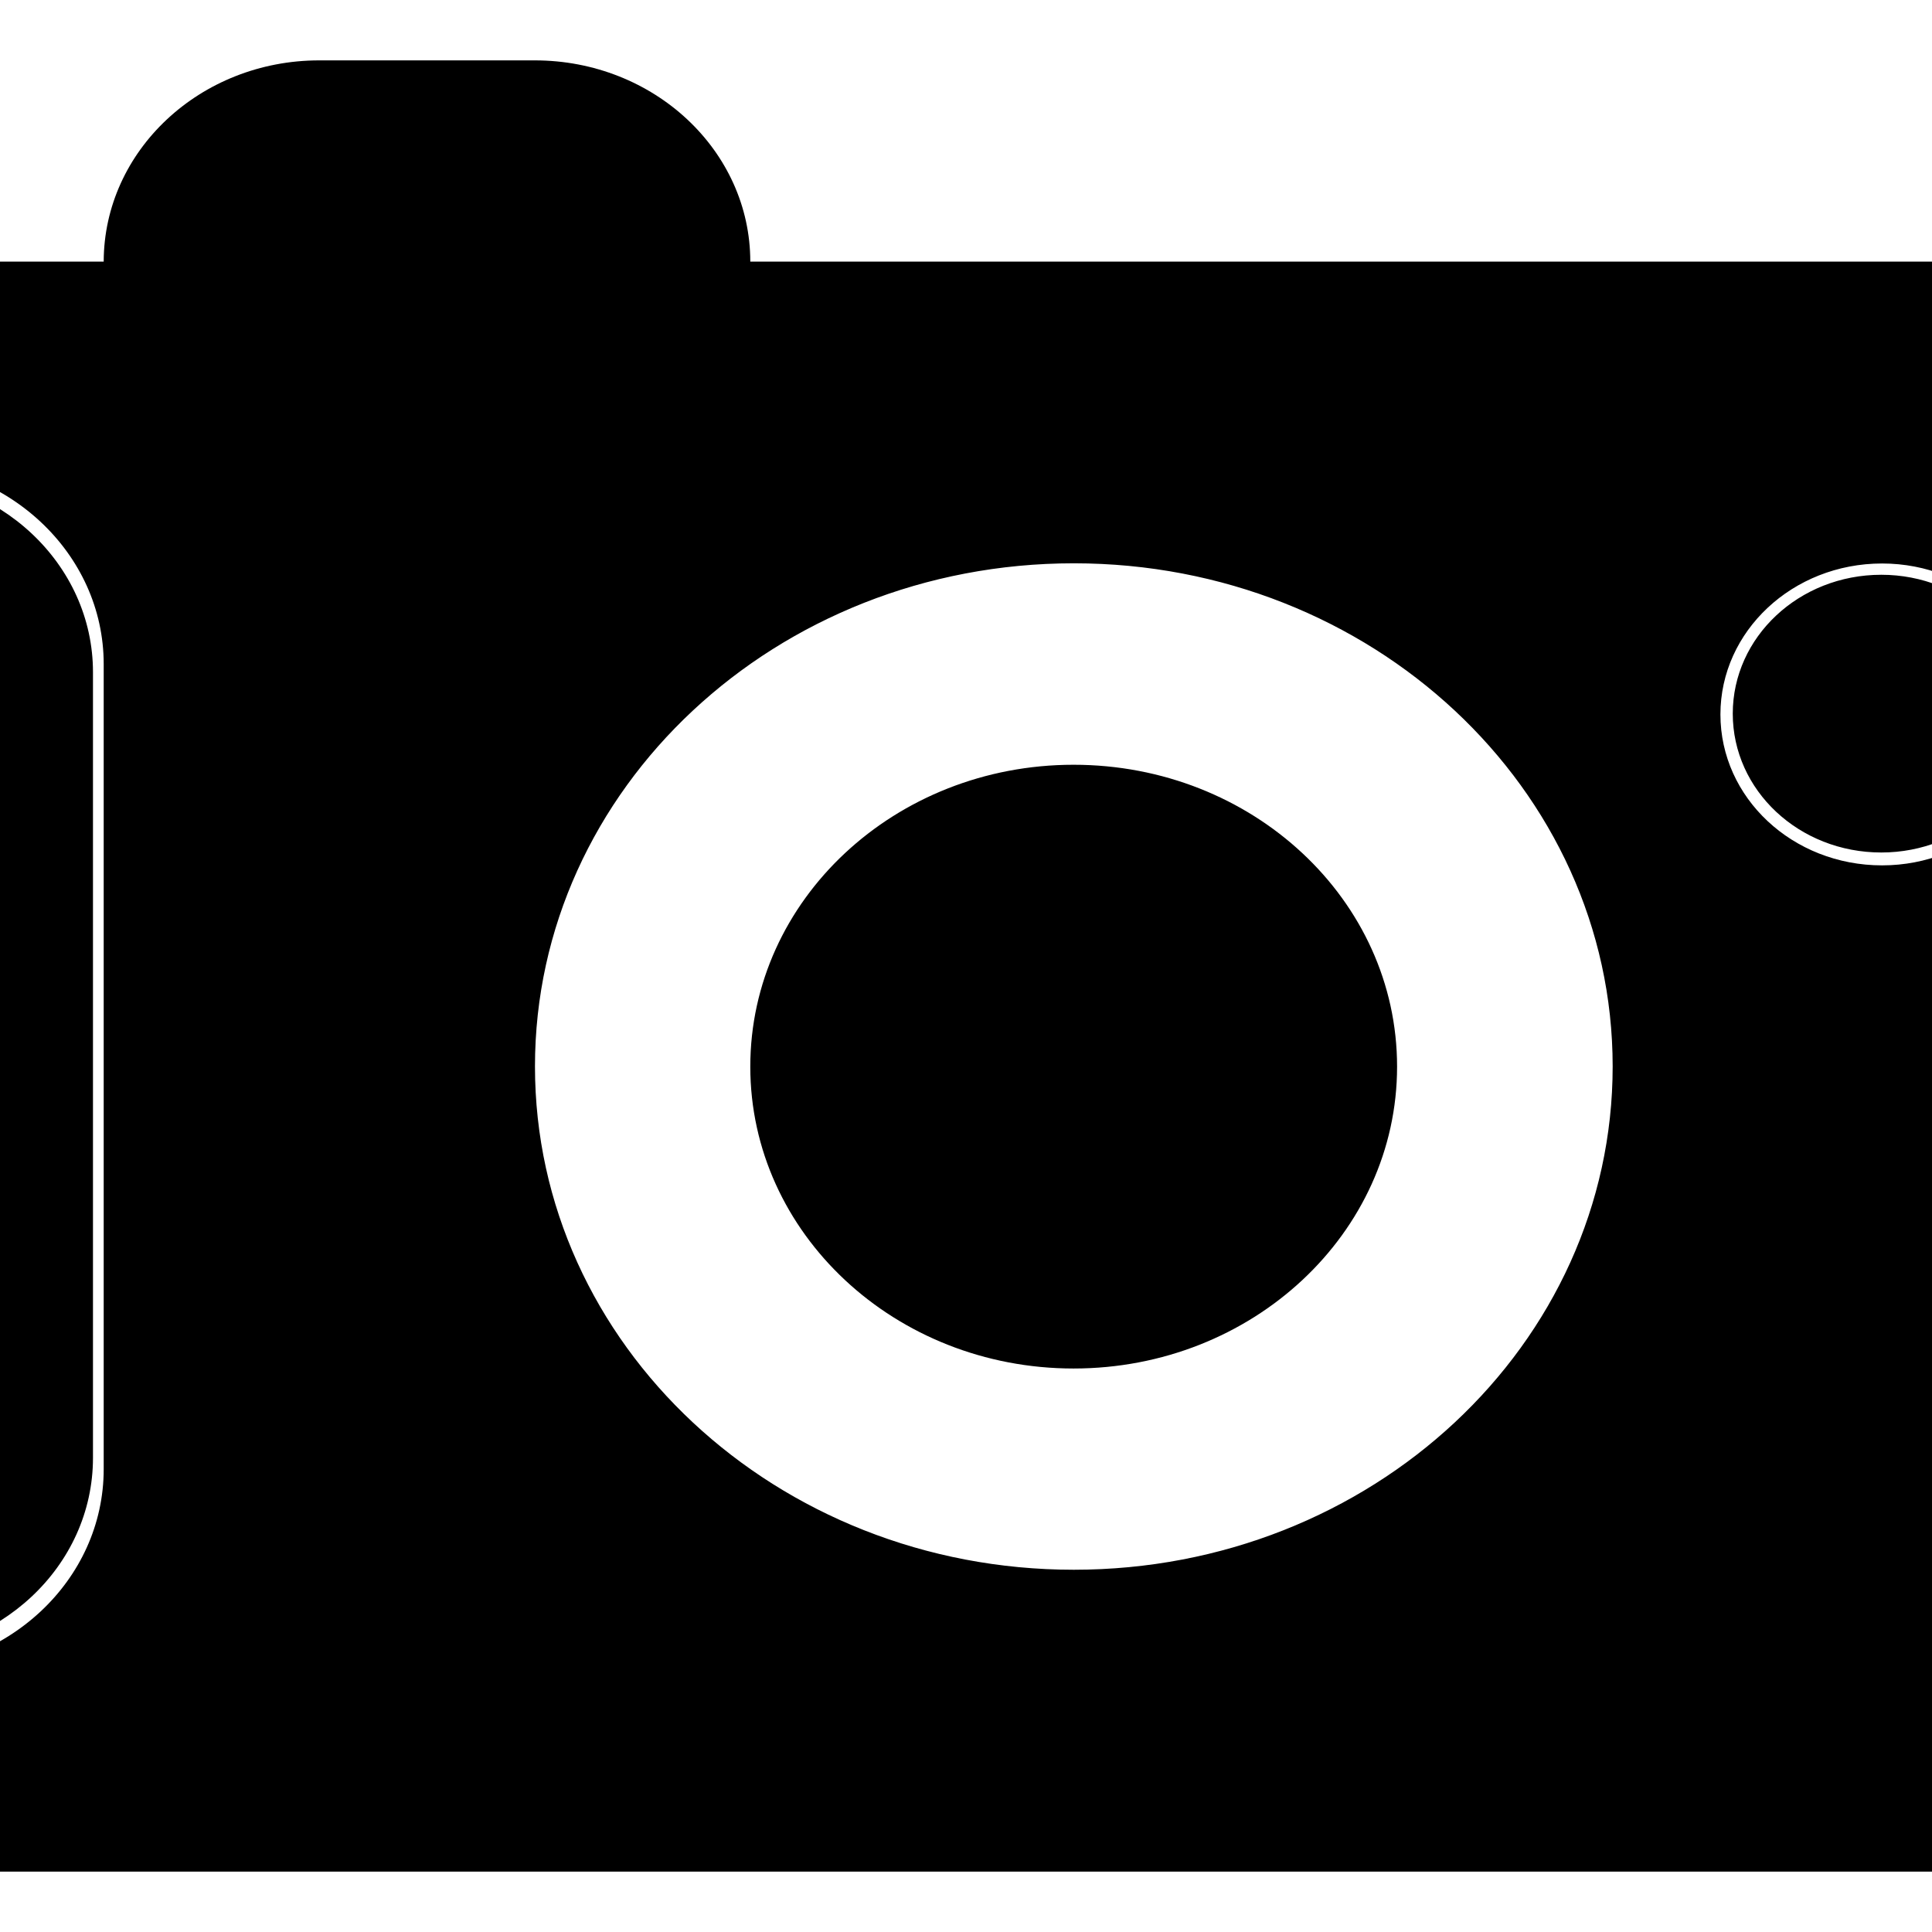
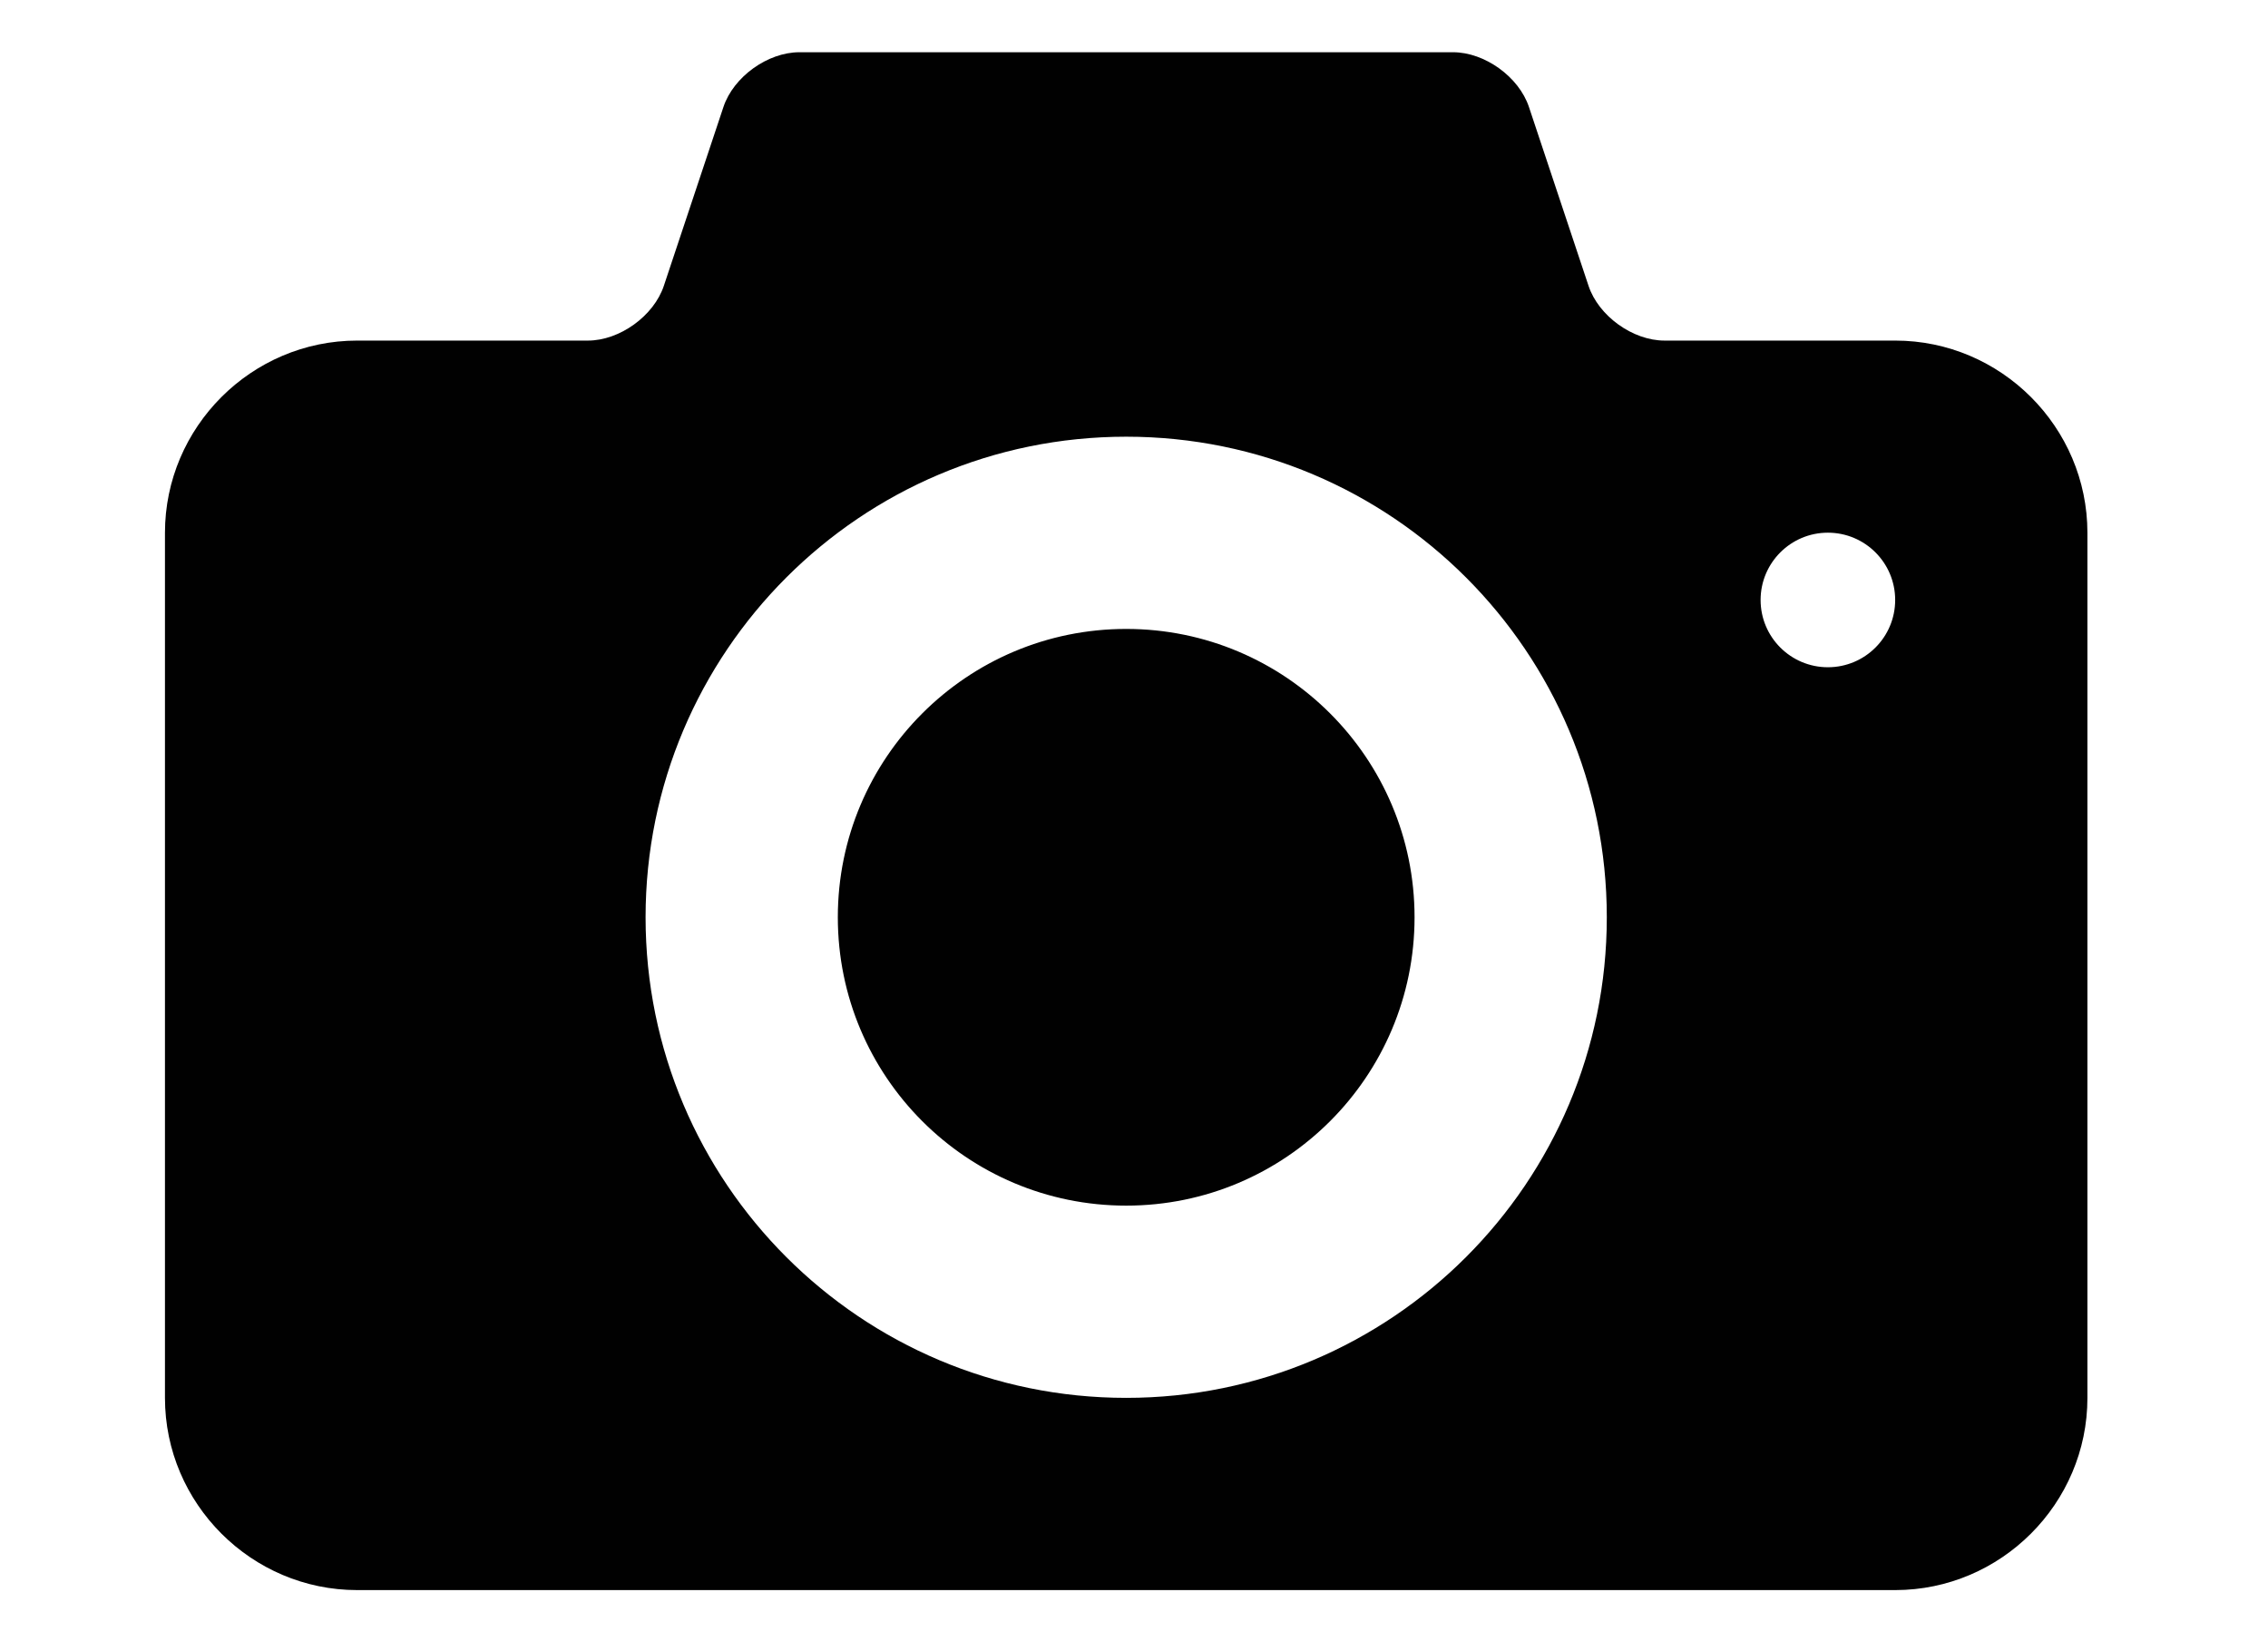
- <svg xmlns="http://www.w3.org/2000/svg" version="1.1" id="Layer_1" x="0px" y="0px" width="800px" height="800px" viewBox="0 0 800 800" enable-background="new 0 0 800 800" xml:space="preserve">
-   <path d="M578.5,441.67c0,69.01-59.96,125-133.96,125c-73.9,0-133.86-55.99-133.86-125c0-69.09,59.96-125,133.86-125  C518.54,316.67,578.5,372.58,578.5,441.67z M846.25,295.83c0-34.42-30.02-62.5-66.92-62.5c-37.1,0-66.94,28.08-66.94,62.5  c0,34.51,29.84,62.5,66.94,62.5C816.23,358.33,846.25,330.34,846.25,295.83z M667.77,441.58c0-115.06-99.9-208.33-223.13-208.33  c-123.24,0-223.12,93.27-223.12,208.33C221.52,556.74,321.4,650,444.64,650C567.87,650,667.77,556.74,667.77,441.58z M935.5,191.67  v500c0,46.06-40.01,83.33-89.25,83.33H-46.21c-49.3,0-89.27-37.27-89.27-83.33h89.18c49.33,0,89.24-37.28,89.24-83.34V275  c0-45.98-39.91-83.33-89.24-83.33h-89.18c0-46.06,39.97-83.34,89.27-83.34h89.15C43.03,62.35,82.94,25,132.19,25h89.24  c49.33,0,89.25,37.35,89.25,83.33h535.57C895.49,108.33,935.5,145.61,935.5,191.67z M779.01,238c-34.09,0-61.51,25.83-61.51,57.5  c0,31.74,27.42,57.5,61.51,57.5c33.9,0,61.49-25.76,61.49-57.5C840.5,263.83,812.91,238,779.01,238z M-135.5,191.67v500h0.02v-500  H-135.5z M38.5,603.66V278.33C38.5,233.46-0.42,197-48.53,197h-86.97v488h86.97C-0.42,685,38.5,648.62,38.5,603.66z" />
+ <svg xmlns="http://www.w3.org/2000/svg" version="1.1" id="Layer_1" x="0px" y="0px" width="1106px" height="800px" viewBox="0 0 1106 800" enable-background="new 0 0 1106 800" xml:space="preserve">
+   <path fill="#010101" d="M549.194,306.724c-77.674,0-140.625,62.983-140.625,140.625c0,77.673,62.951,140.625,140.625,140.625  c77.65,0,140.62-62.952,140.62-140.625C689.814,369.707,626.845,306.724,549.194,306.724z M924.189,166.099h-112.5  c-15.473,0-32.135-12.003-37.023-26.679l-29.078-87.268c-4.906-14.676-21.551-26.678-37.023-26.678H389.819  c-15.473,0-32.135,12.002-37.024,26.678l-29.077,87.268c-4.907,14.676-21.551,26.679-37.023,26.679h-112.5  c-51.562,0-93.75,42.188-93.75,93.75v421.875c0,51.562,42.188,93.75,93.75,93.75h749.995c51.562,0,93.75-42.188,93.75-93.75V259.849  C1017.939,208.286,975.752,166.099,924.189,166.099z M549.194,681.724c-129.438,0-234.375-104.938-234.375-234.375  c0-129.433,104.938-234.375,234.375-234.375c129.414,0,234.37,104.942,234.37,234.375  C783.564,576.785,678.608,681.724,549.194,681.724z M891.377,325.409c-18.109,0-32.812-14.685-32.812-32.812  c0-18.113,14.703-32.812,32.812-32.812c18.127,0,32.812,14.699,32.812,32.812C924.189,310.725,909.504,325.409,891.377,325.409z" />
</svg>
